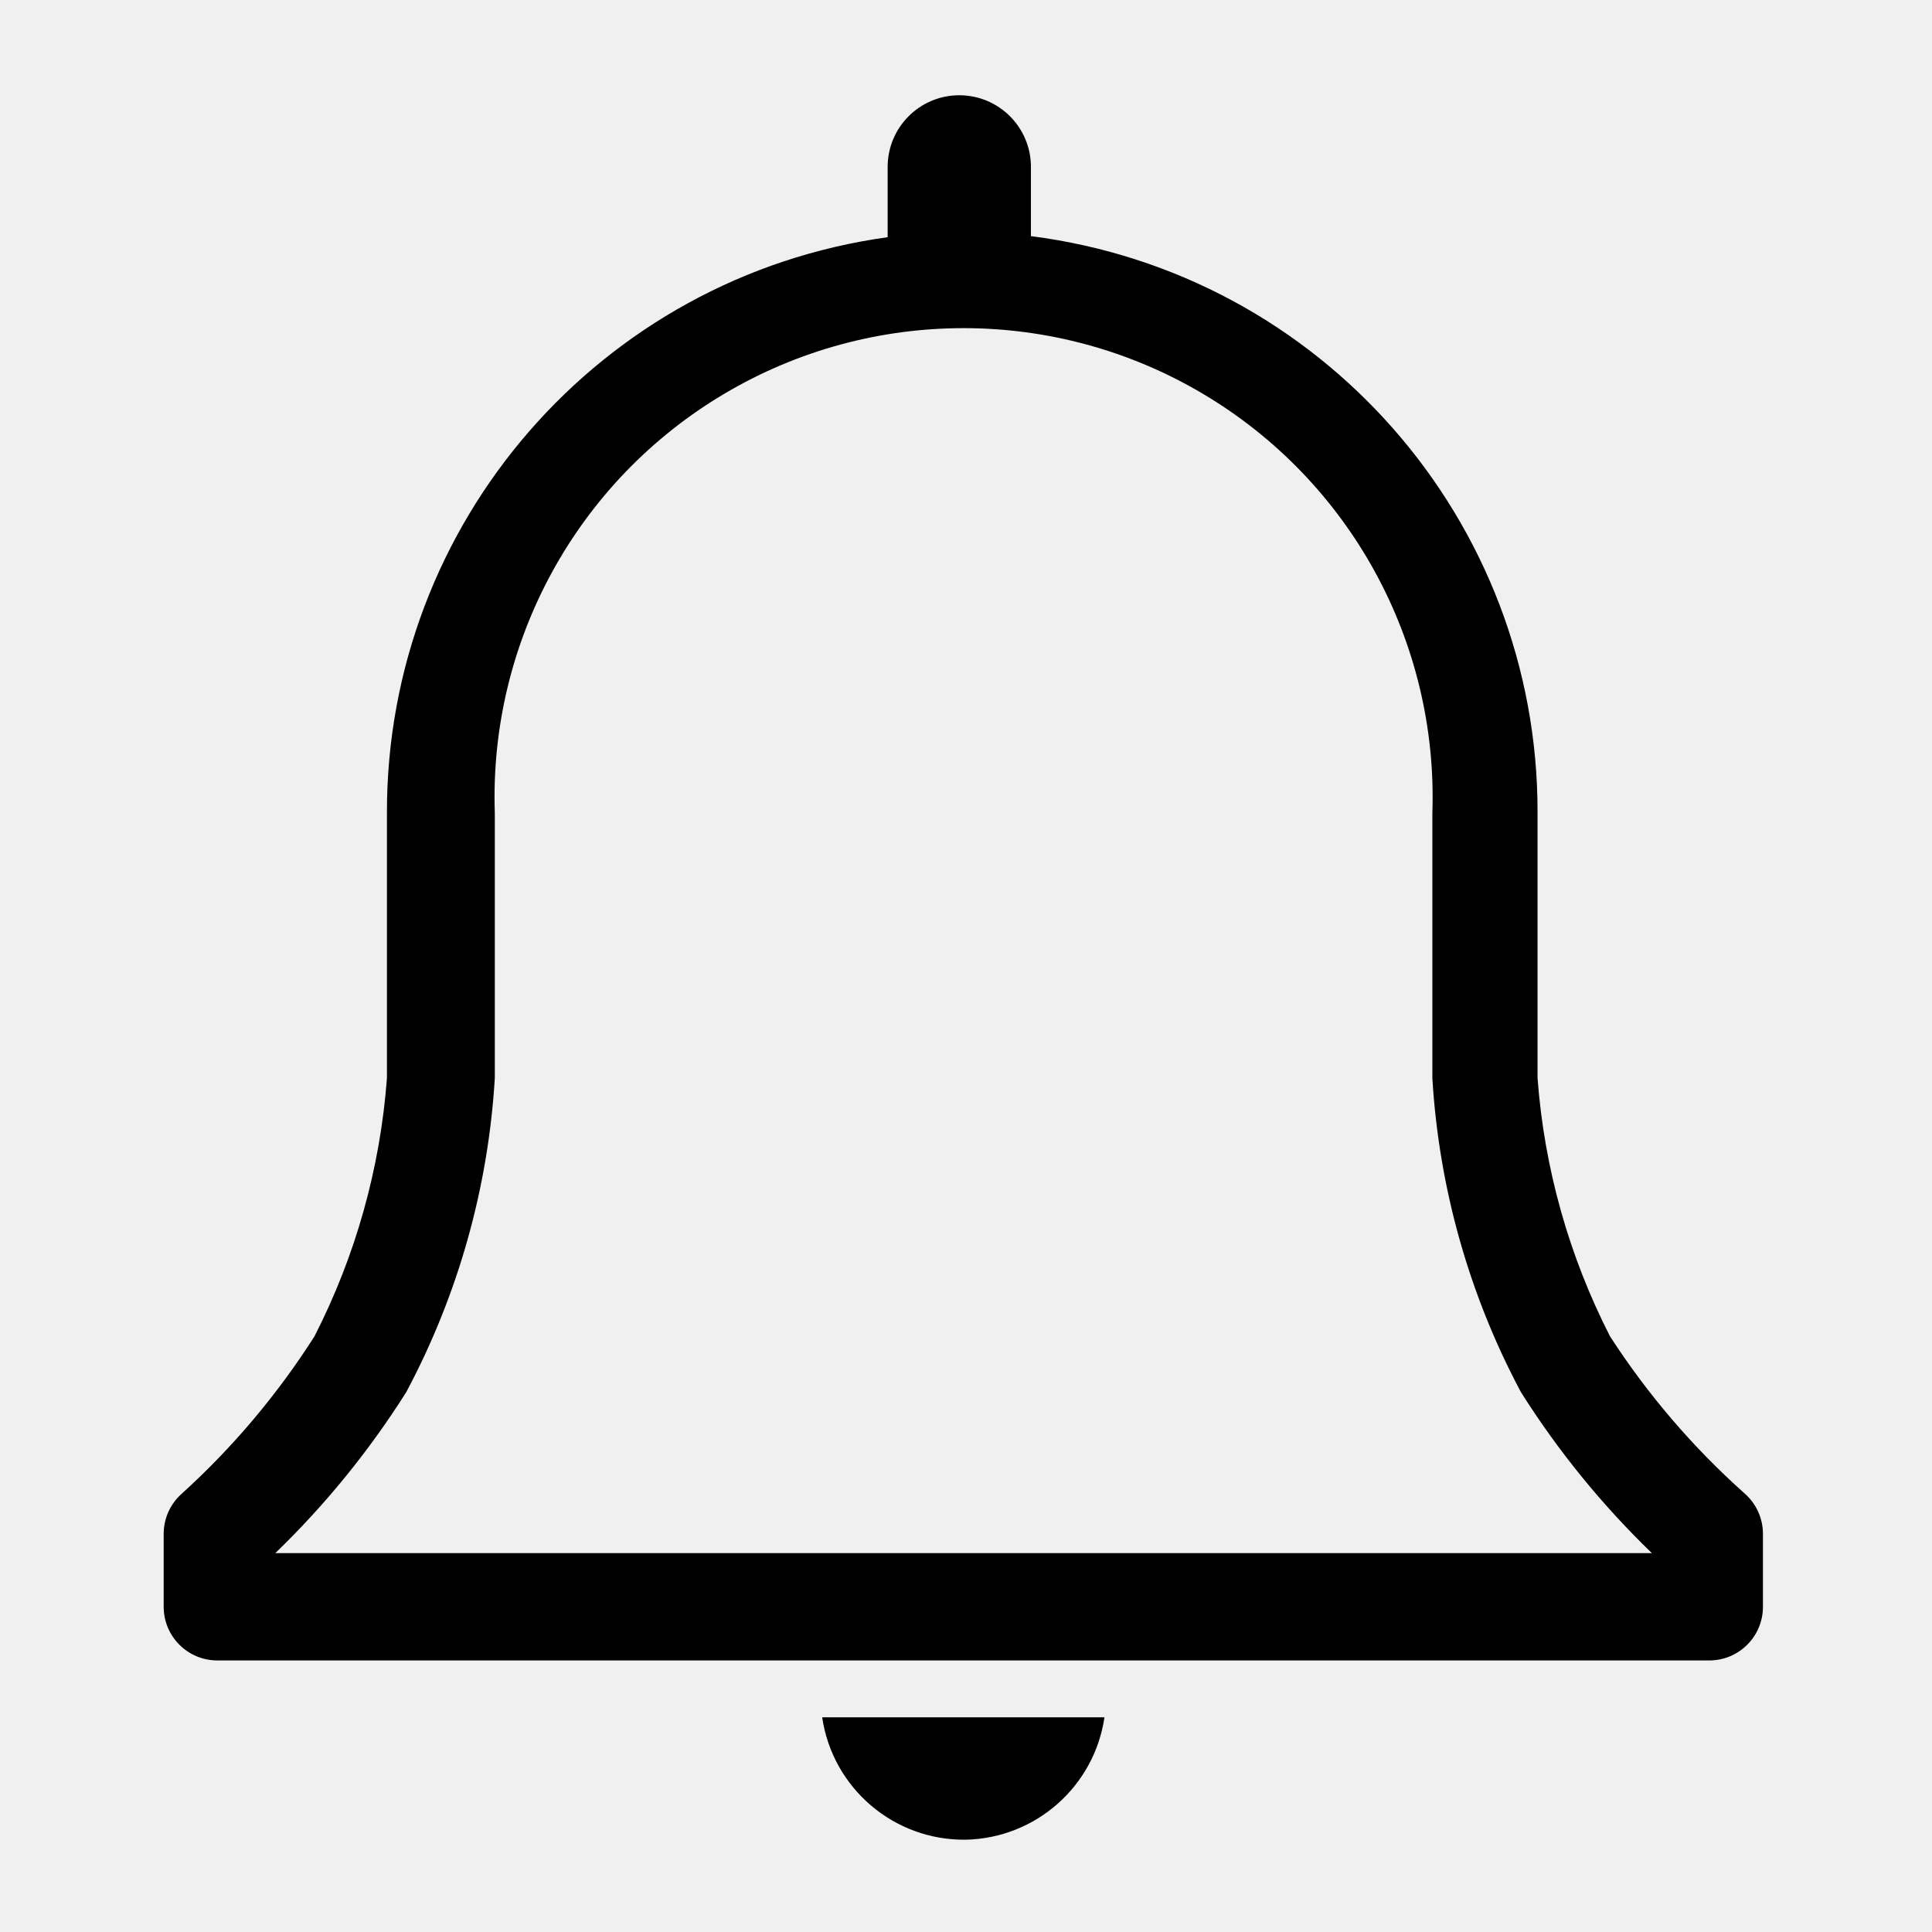
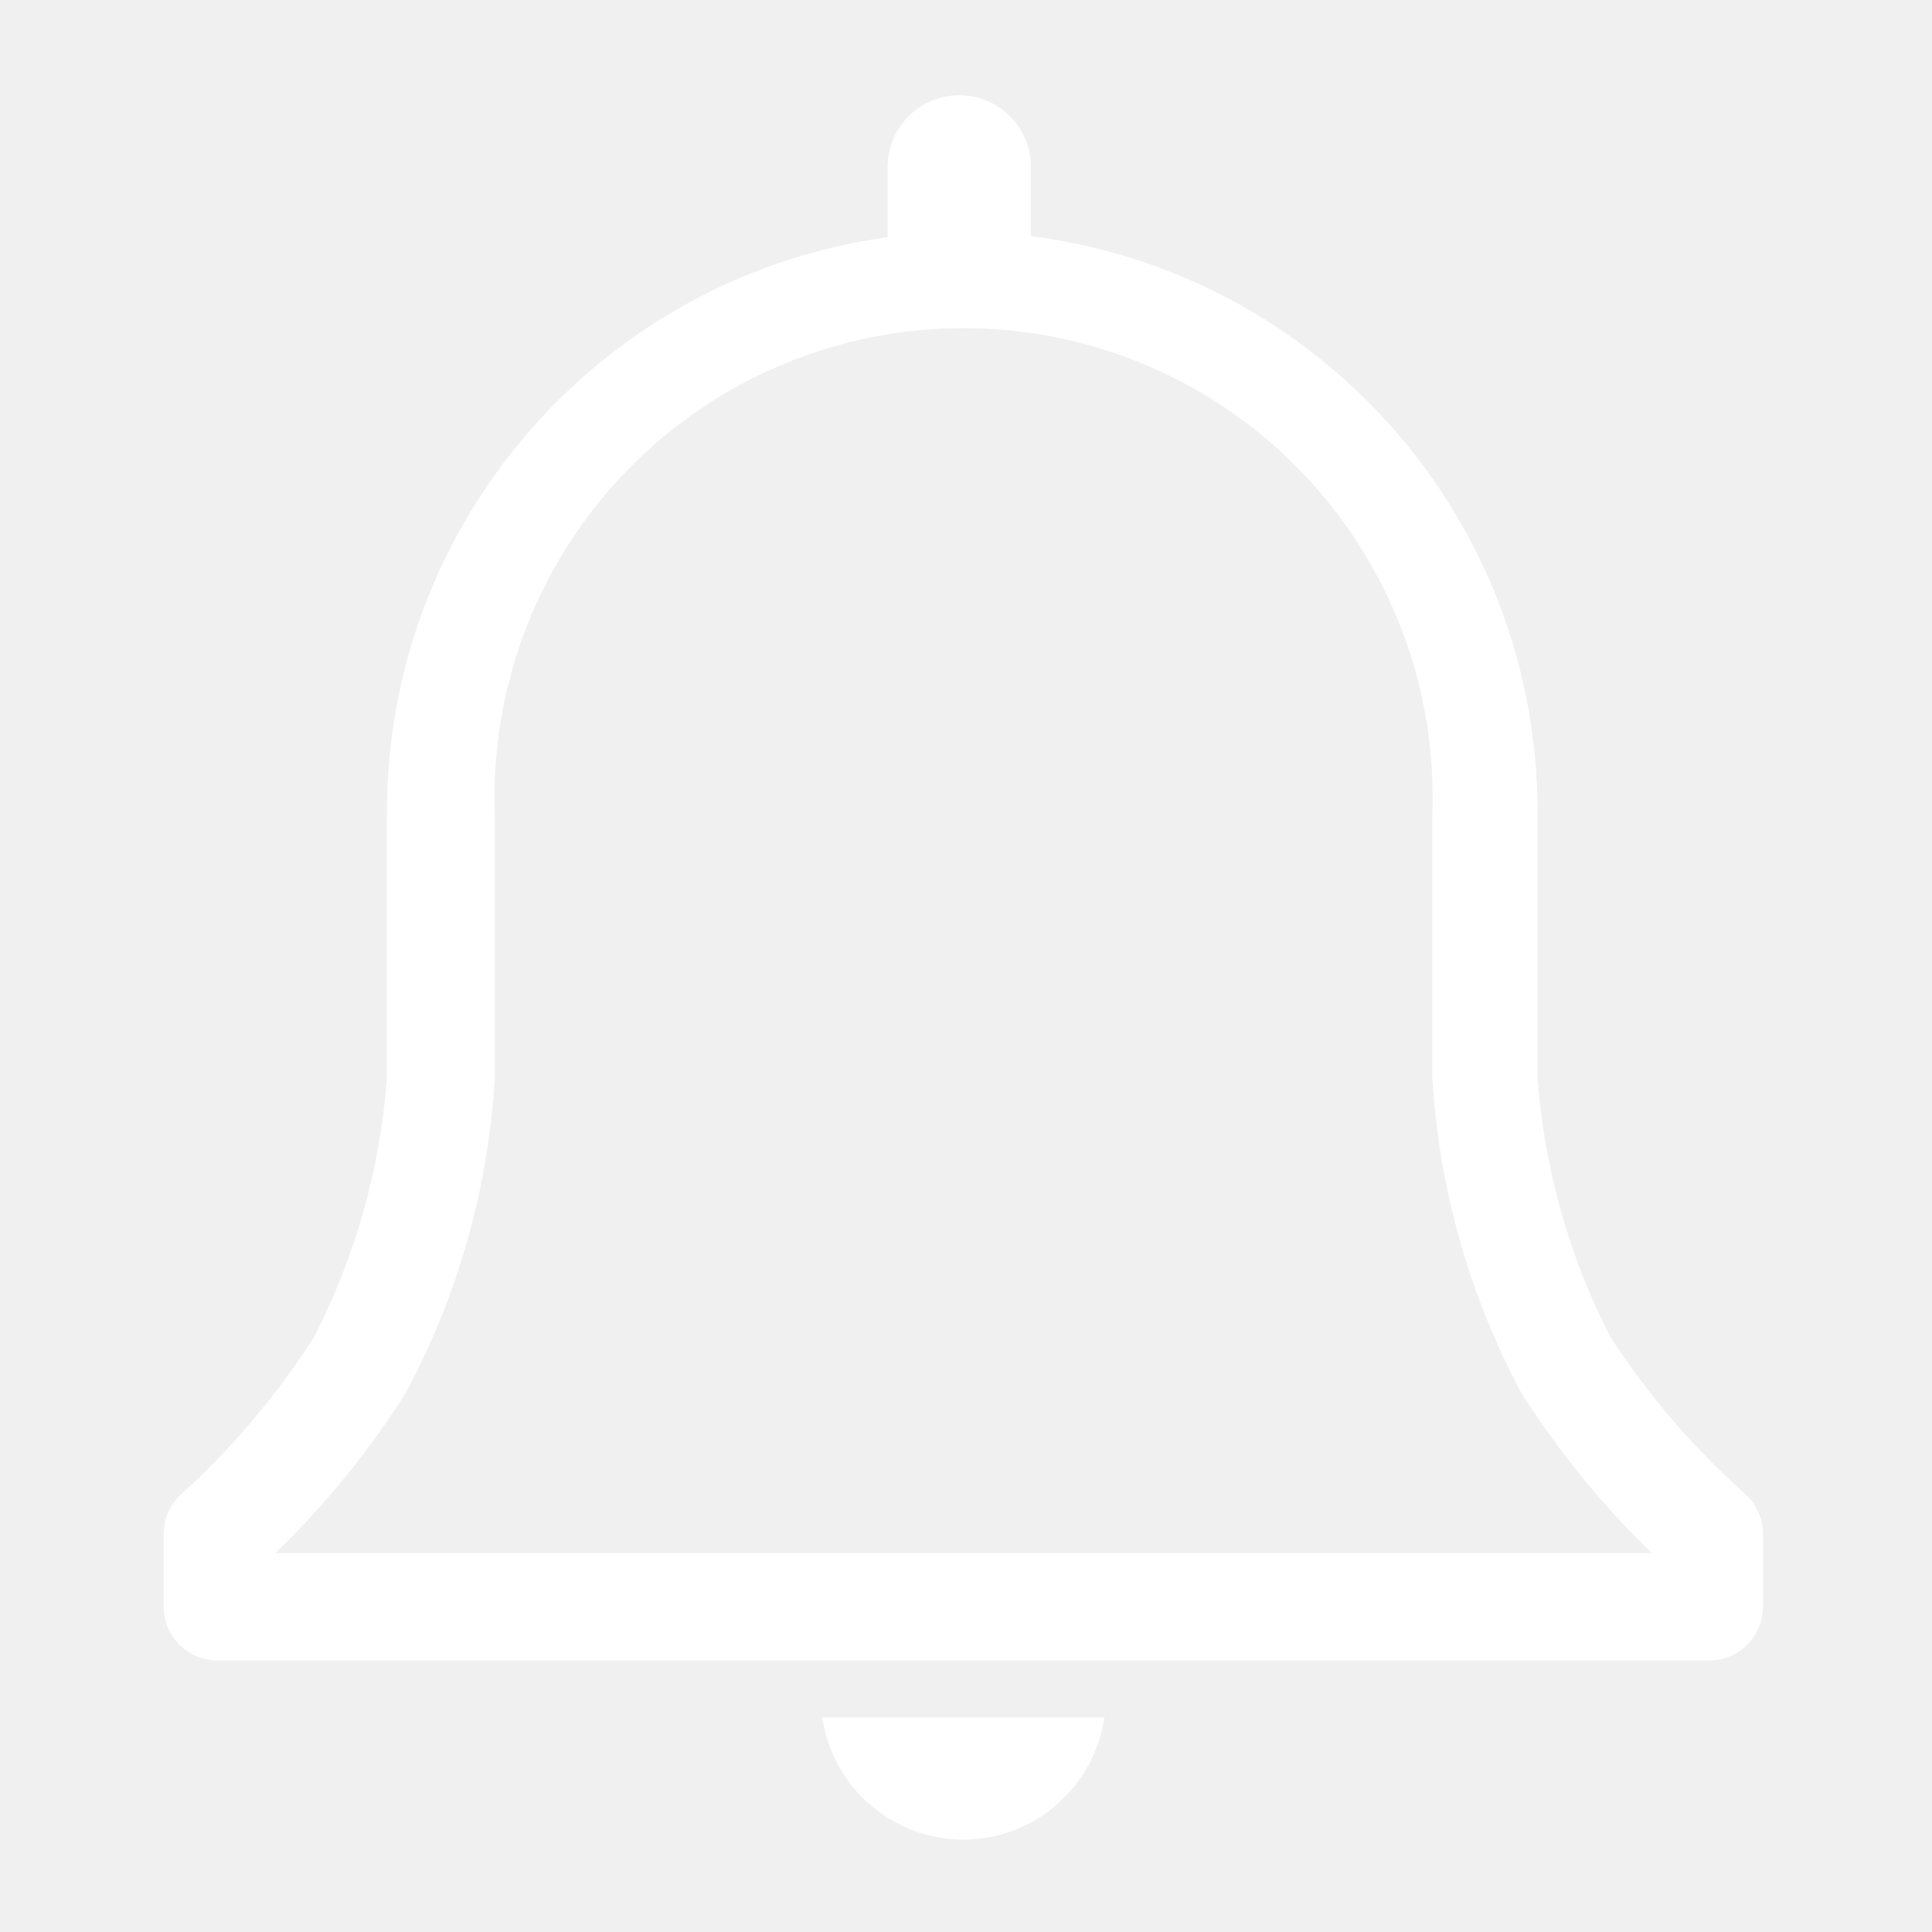
- <svg xmlns="http://www.w3.org/2000/svg" version="1.1" class="can-badge has-solid " viewBox="0 0 36 36" preserveAspectRatio="xMidYMid meet" focusable="false" role="img" width="148" height="148" fill="currentColor">
+ <svg xmlns="http://www.w3.org/2000/svg" version="1.1" class="can-badge has-solid " viewBox="0 0 36 36" preserveAspectRatio="xMidYMid meet" focusable="false" role="img" width="148" height="148" fill="#FFF">
  <path class="clr-i-outline clr-i-outline-path-1" d="M32.51,27.83A14.4,14.4,0,0,1,30,24.9a12.63,12.63,0,0,1-1.35-4.81V15.15A10.81,10.81,0,0,0,19.21,4.4V3.11a1.33,1.33,0,1,0-2.67,0V4.42A10.81,10.81,0,0,0,7.21,15.15v4.94A12.63,12.63,0,0,1,5.86,24.9a14.4,14.4,0,0,1-2.47,2.93,1,1,0,0,0-.34.75v1.36a1,1,0,0,0,1,1h27.8a1,1,0,0,0,1-1V28.58A1,1,0,0,0,32.51,27.83ZM5.13,28.94a16.17,16.17,0,0,0,2.44-3,14.24,14.24,0,0,0,1.65-5.85V15.15a8.74,8.74,0,1,1,17.47,0v4.94a14.24,14.24,0,0,0,1.65,5.85,16.17,16.17,0,0,0,2.44,3Z" />
  <path class="clr-i-outline clr-i-outline-path-2" d="M18,34.28A2.67,2.67,0,0,0,20.58,32H15.32A2.67,2.67,0,0,0,18,34.28Z" />
  <path class="clr-i-outline--badged clr-i-outline-path-1--badged" d="M18,34.28A2.67,2.67,0,0,0,20.58,32H15.32A2.67,2.67,0,0,0,18,34.28Z" style="display:none" />
  <path class="clr-i-outline--badged clr-i-outline-path-2--badged" d="M32.51,27.83A14.4,14.4,0,0,1,30,24.9a12.63,12.63,0,0,1-1.35-4.81V15.15a10.92,10.92,0,0,0-.16-1.79,7.44,7.44,0,0,1-2.24-.84,8.89,8.89,0,0,1,.4,2.64v4.94a14.24,14.24,0,0,0,1.65,5.85,16.17,16.17,0,0,0,2.44,3H5.13a16.17,16.17,0,0,0,2.44-3,14.24,14.24,0,0,0,1.65-5.85V15.15A8.8,8.8,0,0,1,18,6.31a8.61,8.61,0,0,1,4.76,1.44A7.49,7.49,0,0,1,22.5,6c0-.21,0-.42,0-.63a10.58,10.58,0,0,0-3.32-1V3.11a1.33,1.33,0,1,0-2.67,0V4.42A10.81,10.81,0,0,0,7.21,15.15v4.94A12.63,12.63,0,0,1,5.86,24.9a14.4,14.4,0,0,1-2.47,2.93,1,1,0,0,0-.34.75v1.36a1,1,0,0,0,1,1h27.8a1,1,0,0,0,1-1V28.58A1,1,0,0,0,32.51,27.83Z" style="display:none" />
  <path class="clr-i-solid clr-i-solid-path-1" d="M32.85,28.13l-.34-.3A14.37,14.37,0,0,1,30,24.9a12.63,12.63,0,0,1-1.35-4.81V15.15A10.81,10.81,0,0,0,19.21,4.4V3.11a1.33,1.33,0,1,0-2.67,0V4.42A10.81,10.81,0,0,0,7.21,15.15v4.94A12.63,12.63,0,0,1,5.86,24.9a14.4,14.4,0,0,1-2.47,2.93l-.34.3v2.82H32.85Z" style="display:none" />
  <path class="clr-i-solid clr-i-solid-path-2" d="M15.32,32a2.65,2.65,0,0,0,5.25,0Z" style="display:none" />
  <path class="clr-i-solid--badged clr-i-solid-path-1--badged" d="M18,34.28A2.67,2.67,0,0,0,20.58,32H15.32A2.67,2.67,0,0,0,18,34.28Z" style="display:none" />
  <path class="clr-i-solid--badged clr-i-solid-path-2--badged" d="M32.85,28.13l-.34-.3A14.37,14.37,0,0,1,30,24.9a12.63,12.63,0,0,1-1.35-4.81V15.15a10.92,10.92,0,0,0-.16-1.79A7.5,7.5,0,0,1,22.5,6c0-.21,0-.42,0-.63a10.57,10.57,0,0,0-3.32-1V3.11a1.33,1.33,0,1,0-2.67,0V4.42A10.81,10.81,0,0,0,7.21,15.15v4.94A12.63,12.63,0,0,1,5.86,24.9a14.4,14.4,0,0,1-2.47,2.93l-.34.3v2.82H32.85Z" style="display:none" />
  <circle class="clr-i-outline--badged clr-i-outline-path-1--badged clr-i-badge" cx="30" cy="6" r="5" style="display:none" />
  <circle class="clr-i-solid--badged clr-i-solid-path-3--badged clr-i-badge" cx="30" cy="6" r="5" style="display:none" />
</svg>
